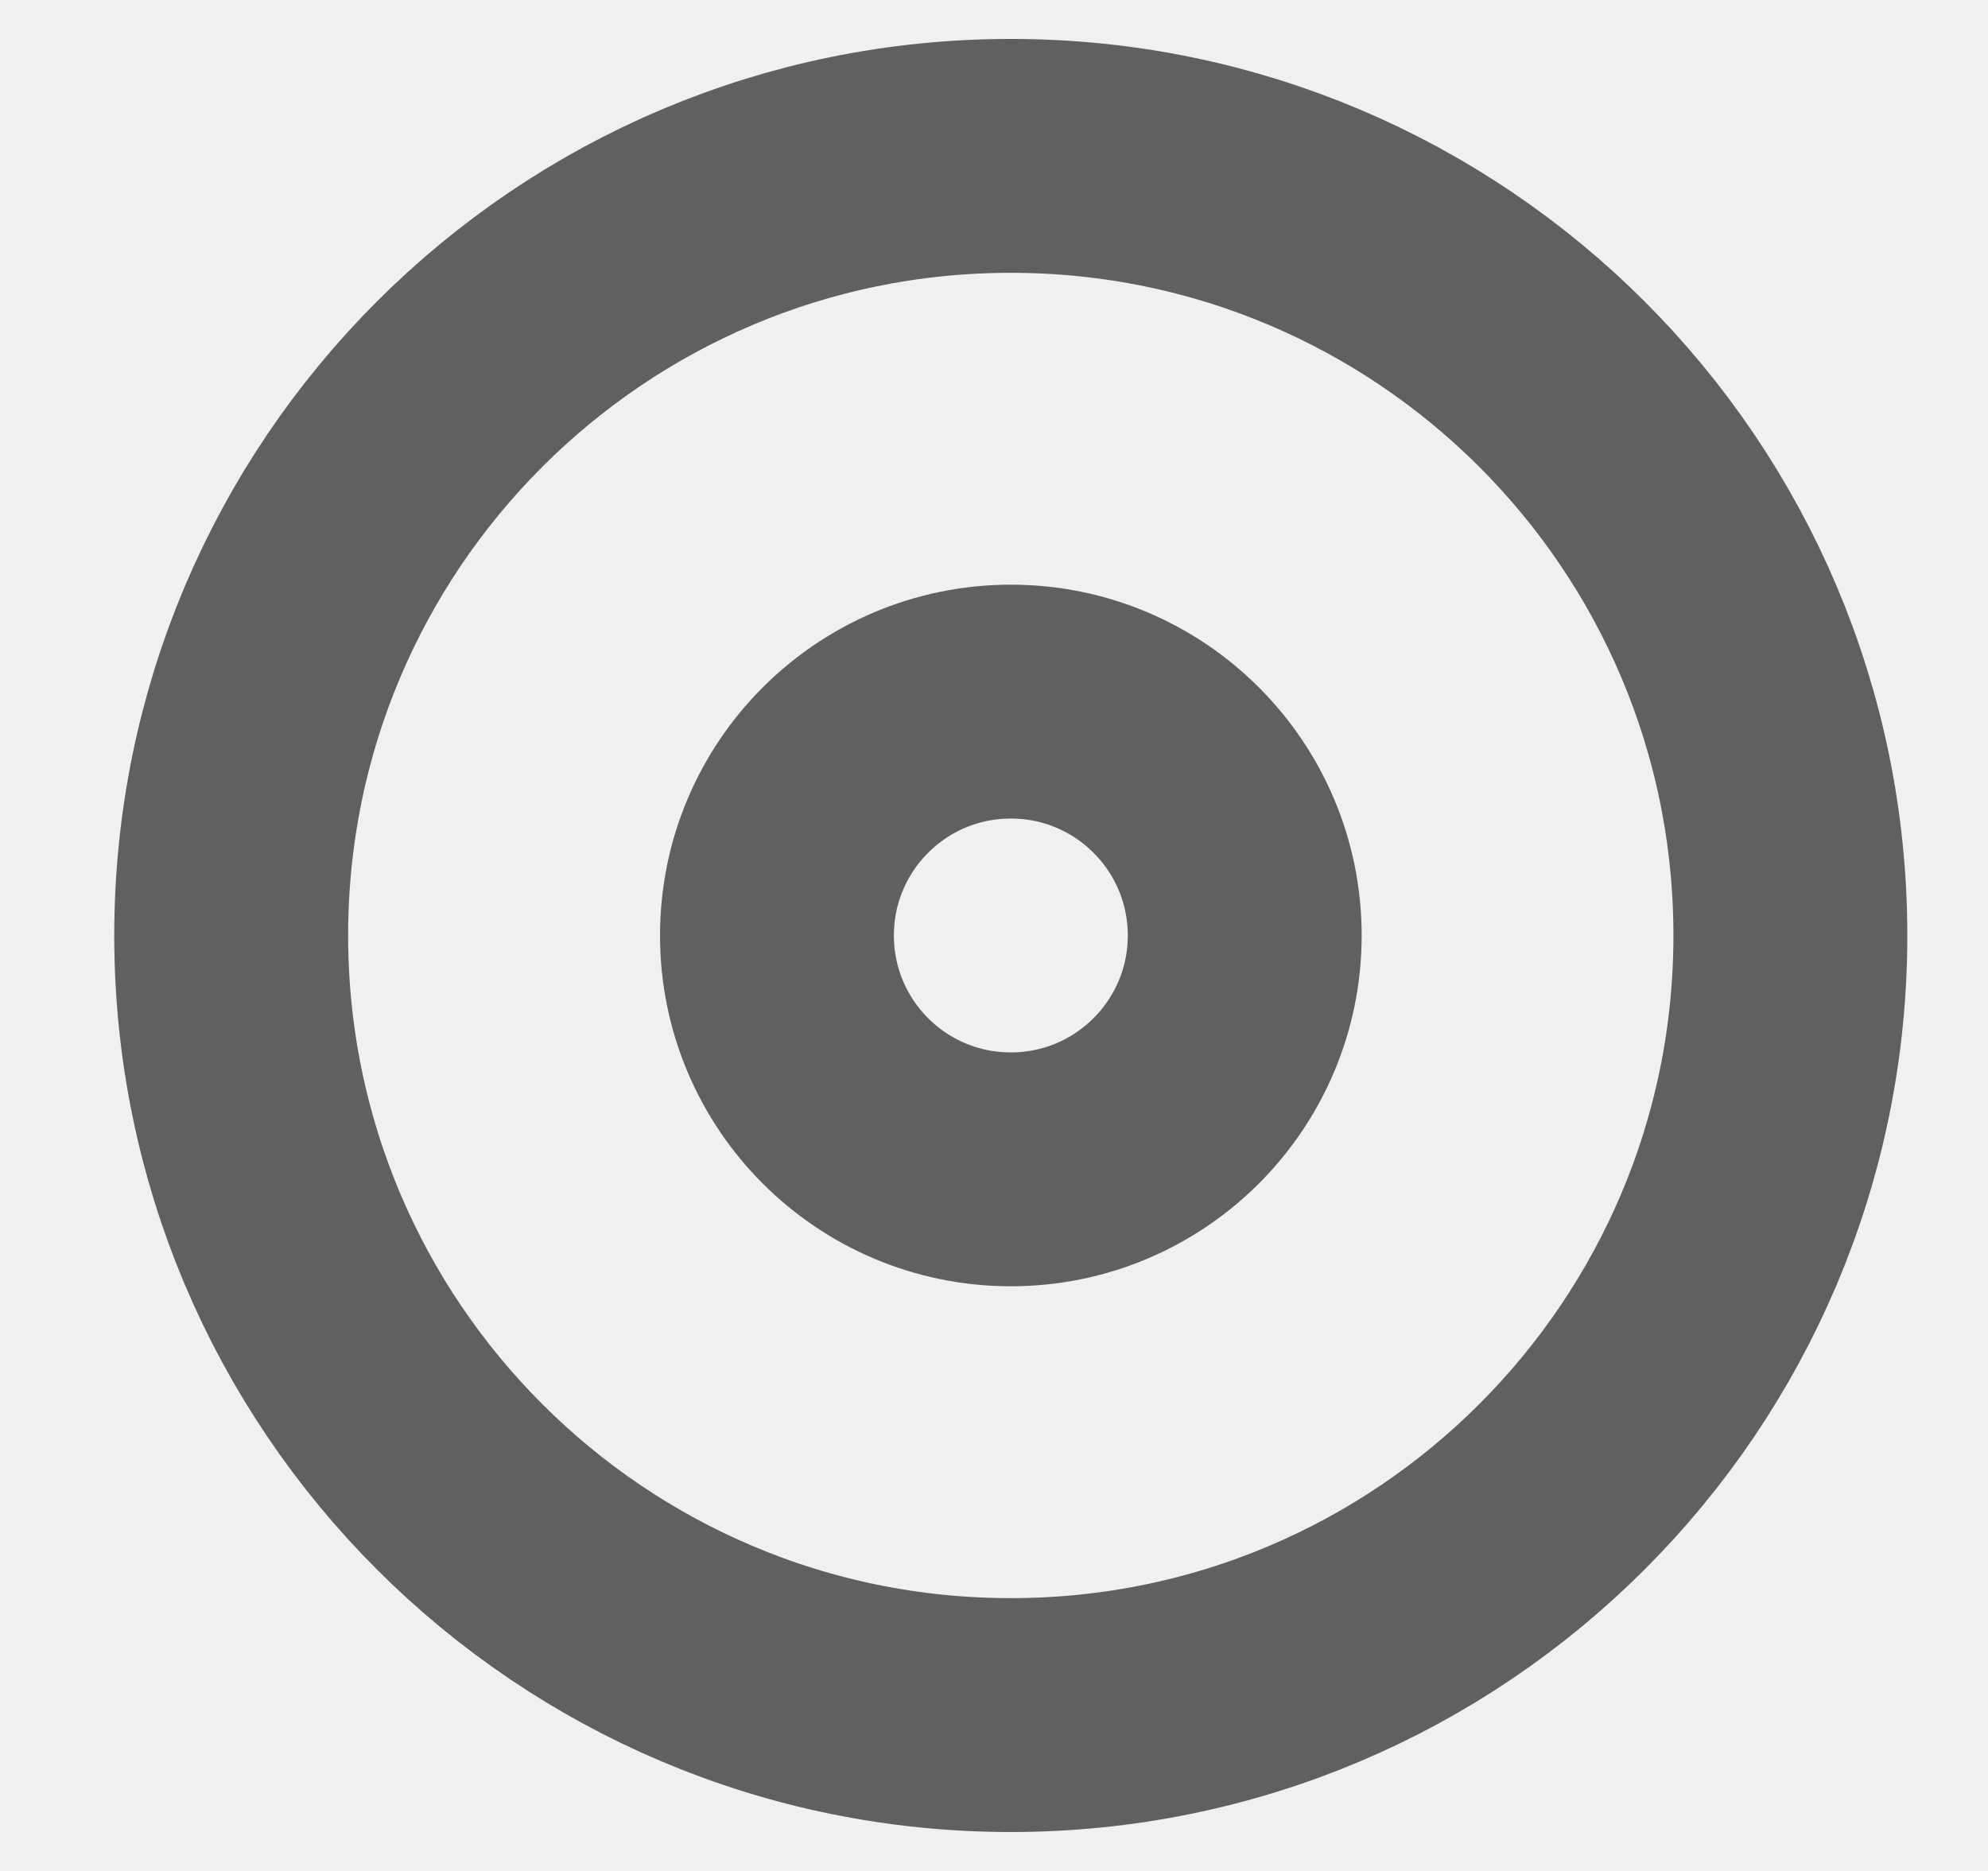
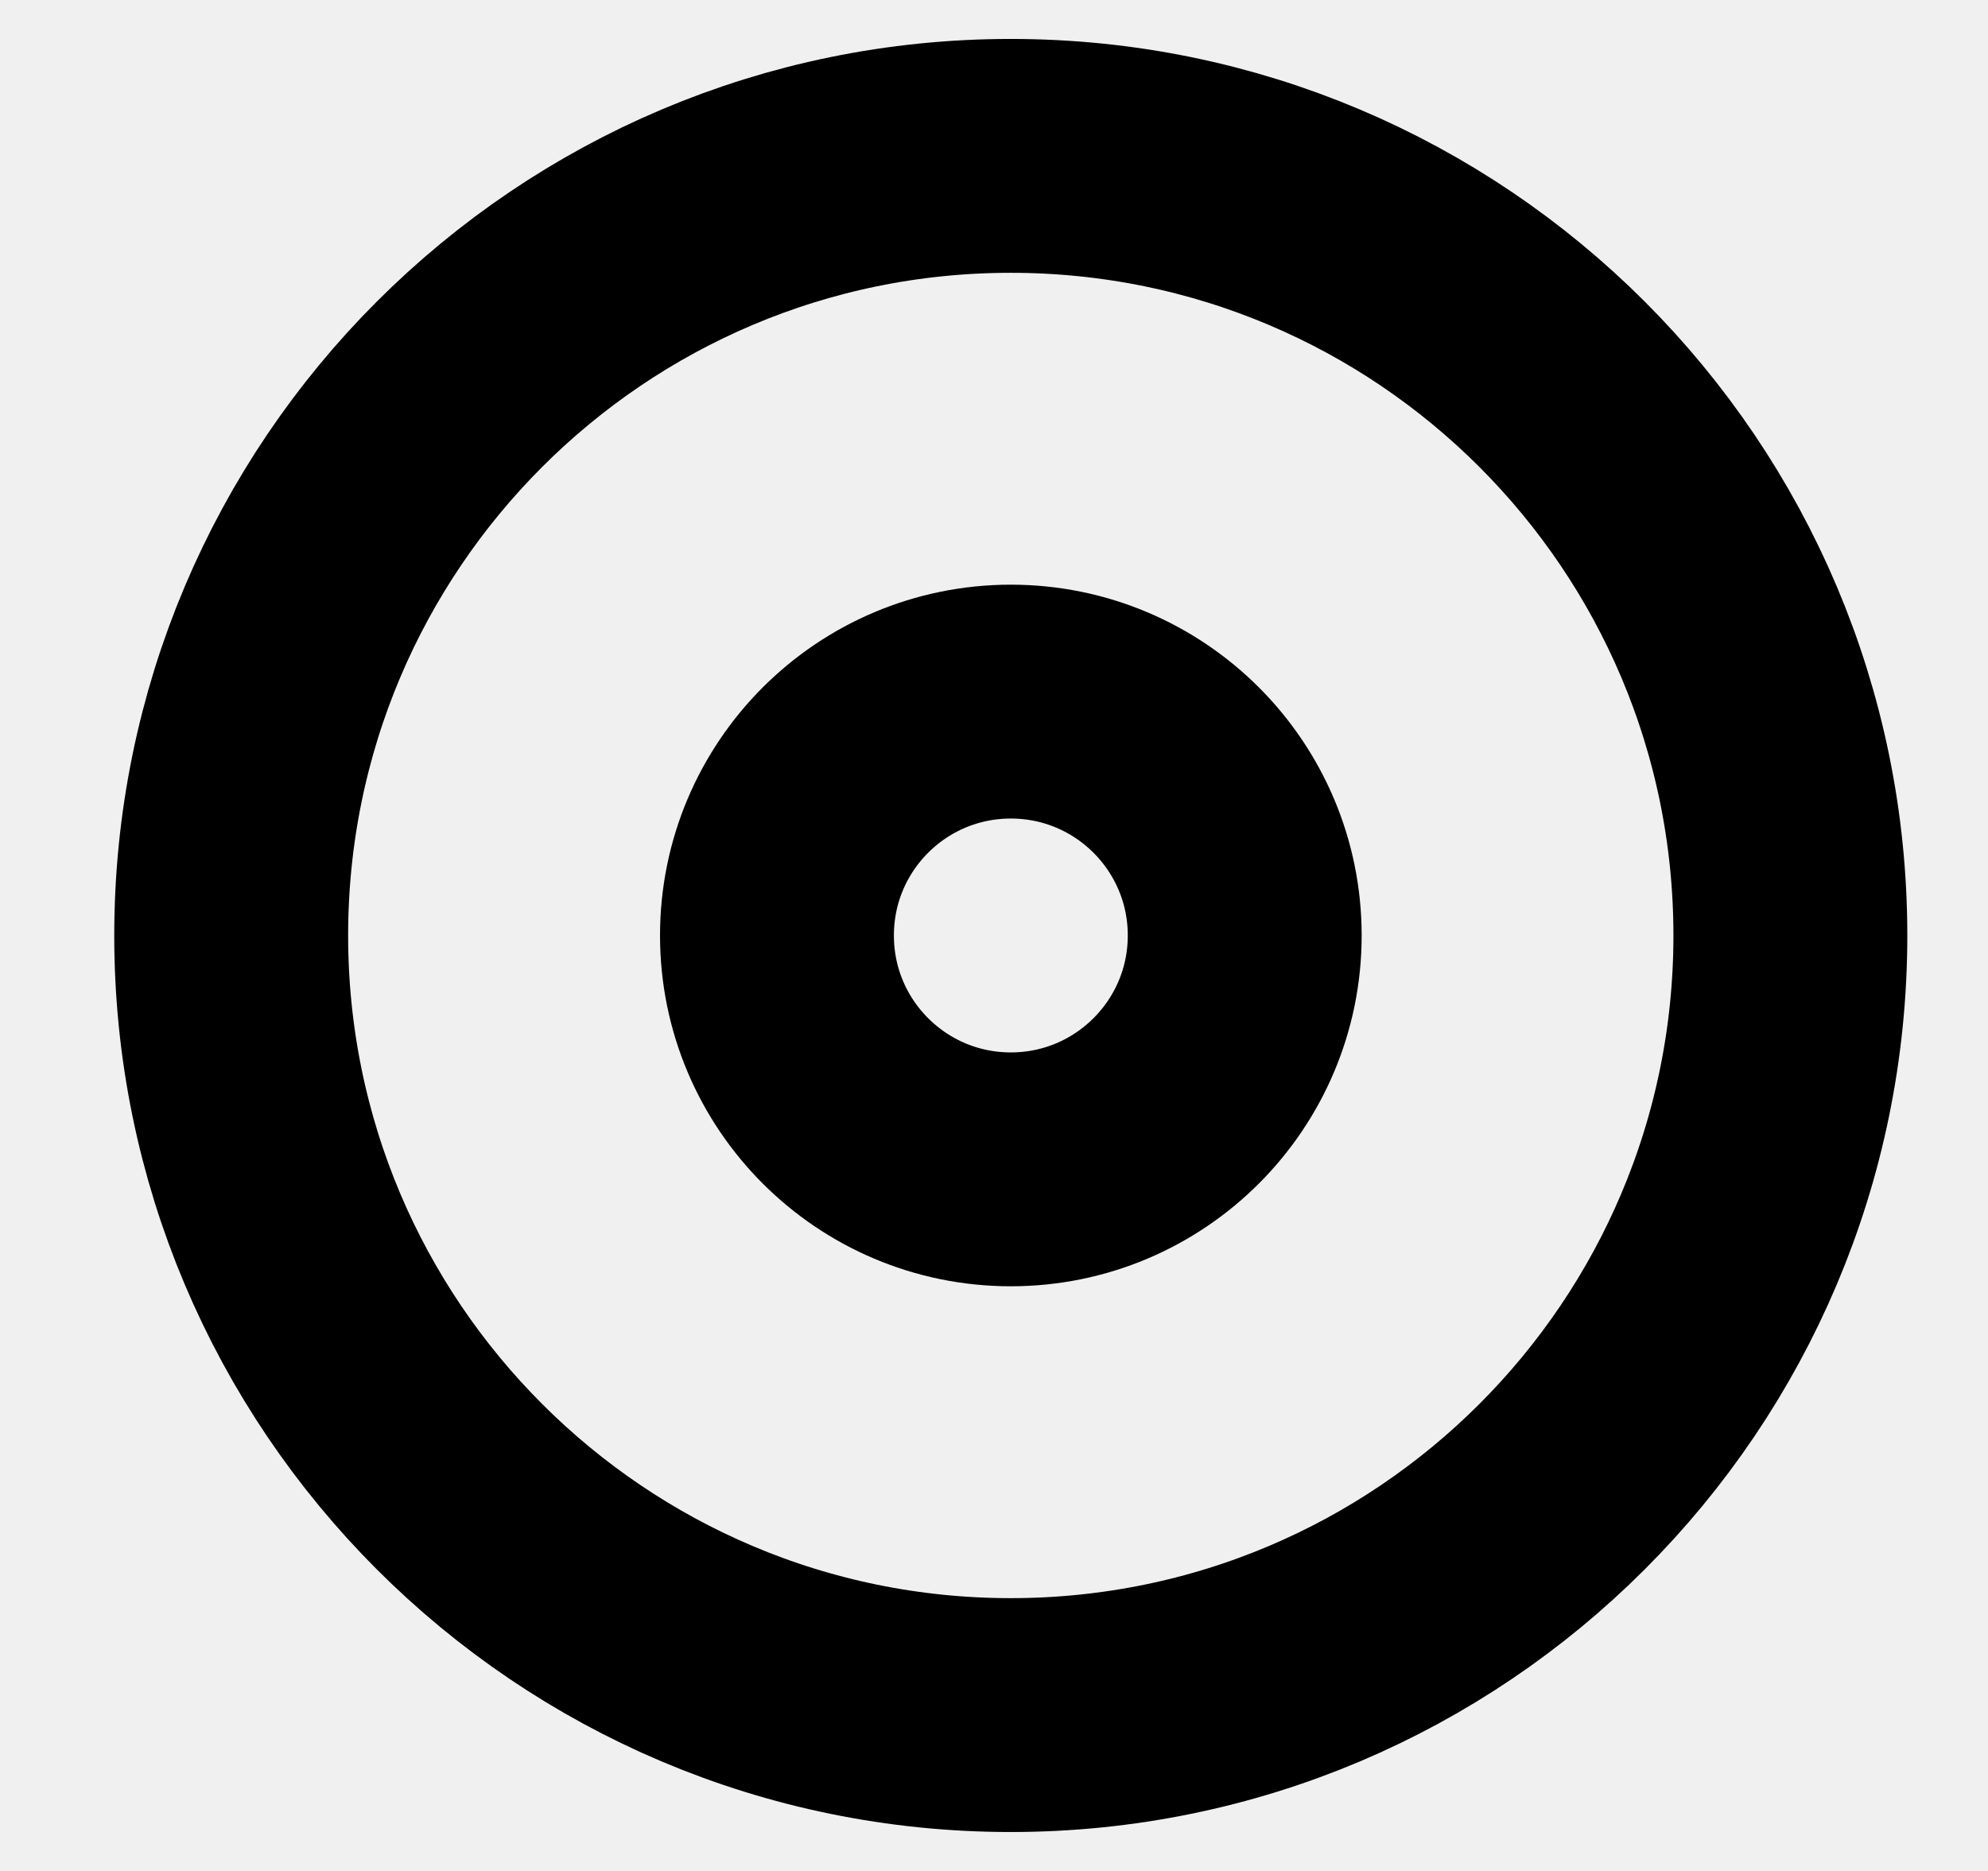
<svg xmlns="http://www.w3.org/2000/svg" width="17" height="16" viewBox="0 0 17 16" fill="none">
-   <g opacity="0.6" clip-path="url(#clip0)">
+   <g clip-path="url(#clip0)">
    <path d="M8.643 14.667C12.325 14.667 15.31 11.682 15.31 8C15.31 4.318 12.325 1.333 8.643 1.333C4.962 1.333 1.977 4.318 1.977 8C1.977 11.682 4.962 14.667 8.643 14.667Z" stroke="black" stroke-width="2" stroke-linecap="round" stroke-linejoin="round" />
    <path d="M8.644 10C9.748 10 10.644 9.105 10.644 8C10.644 6.895 9.748 6 8.644 6C7.539 6 6.644 6.895 6.644 8C6.644 9.105 7.539 10 8.644 10Z" stroke="black" stroke-width="2" stroke-linecap="round" stroke-linejoin="round" />
  </g>
  <defs>
    <clipPath id="clip0">
      <rect width="16" height="16" fill="white" transform="translate(0.643555)" />
    </clipPath>
  </defs>
</svg>
